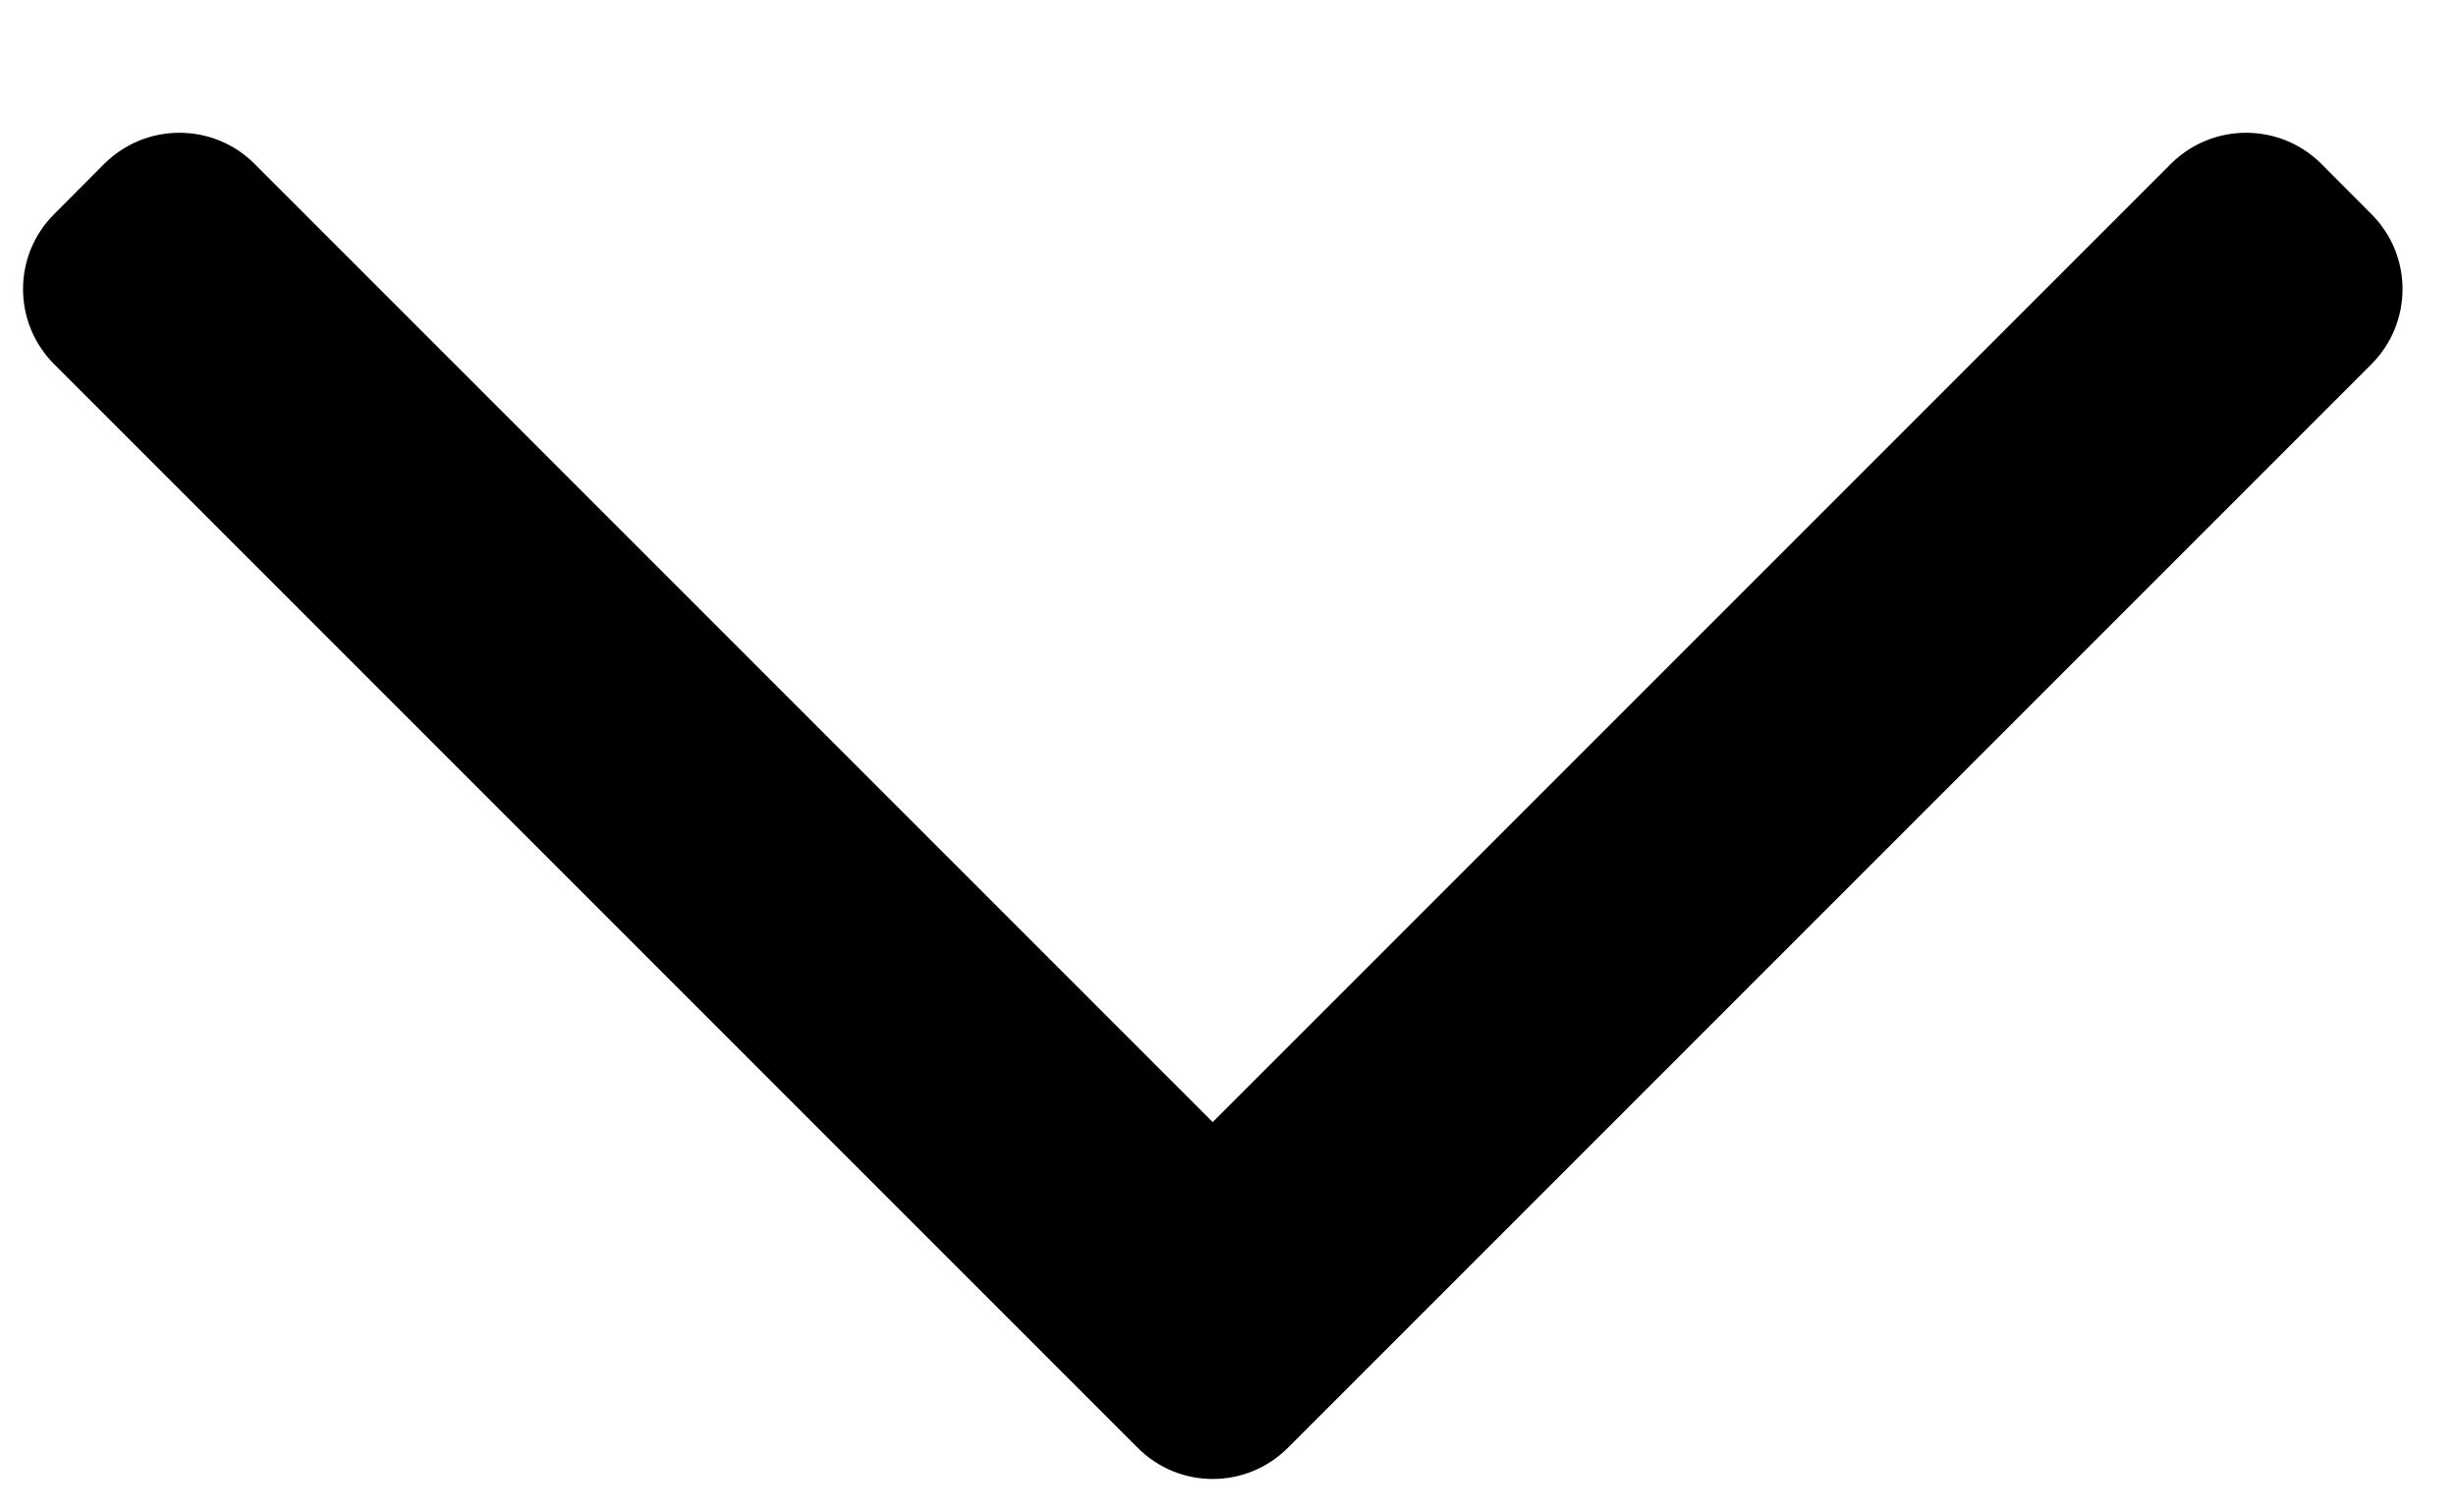
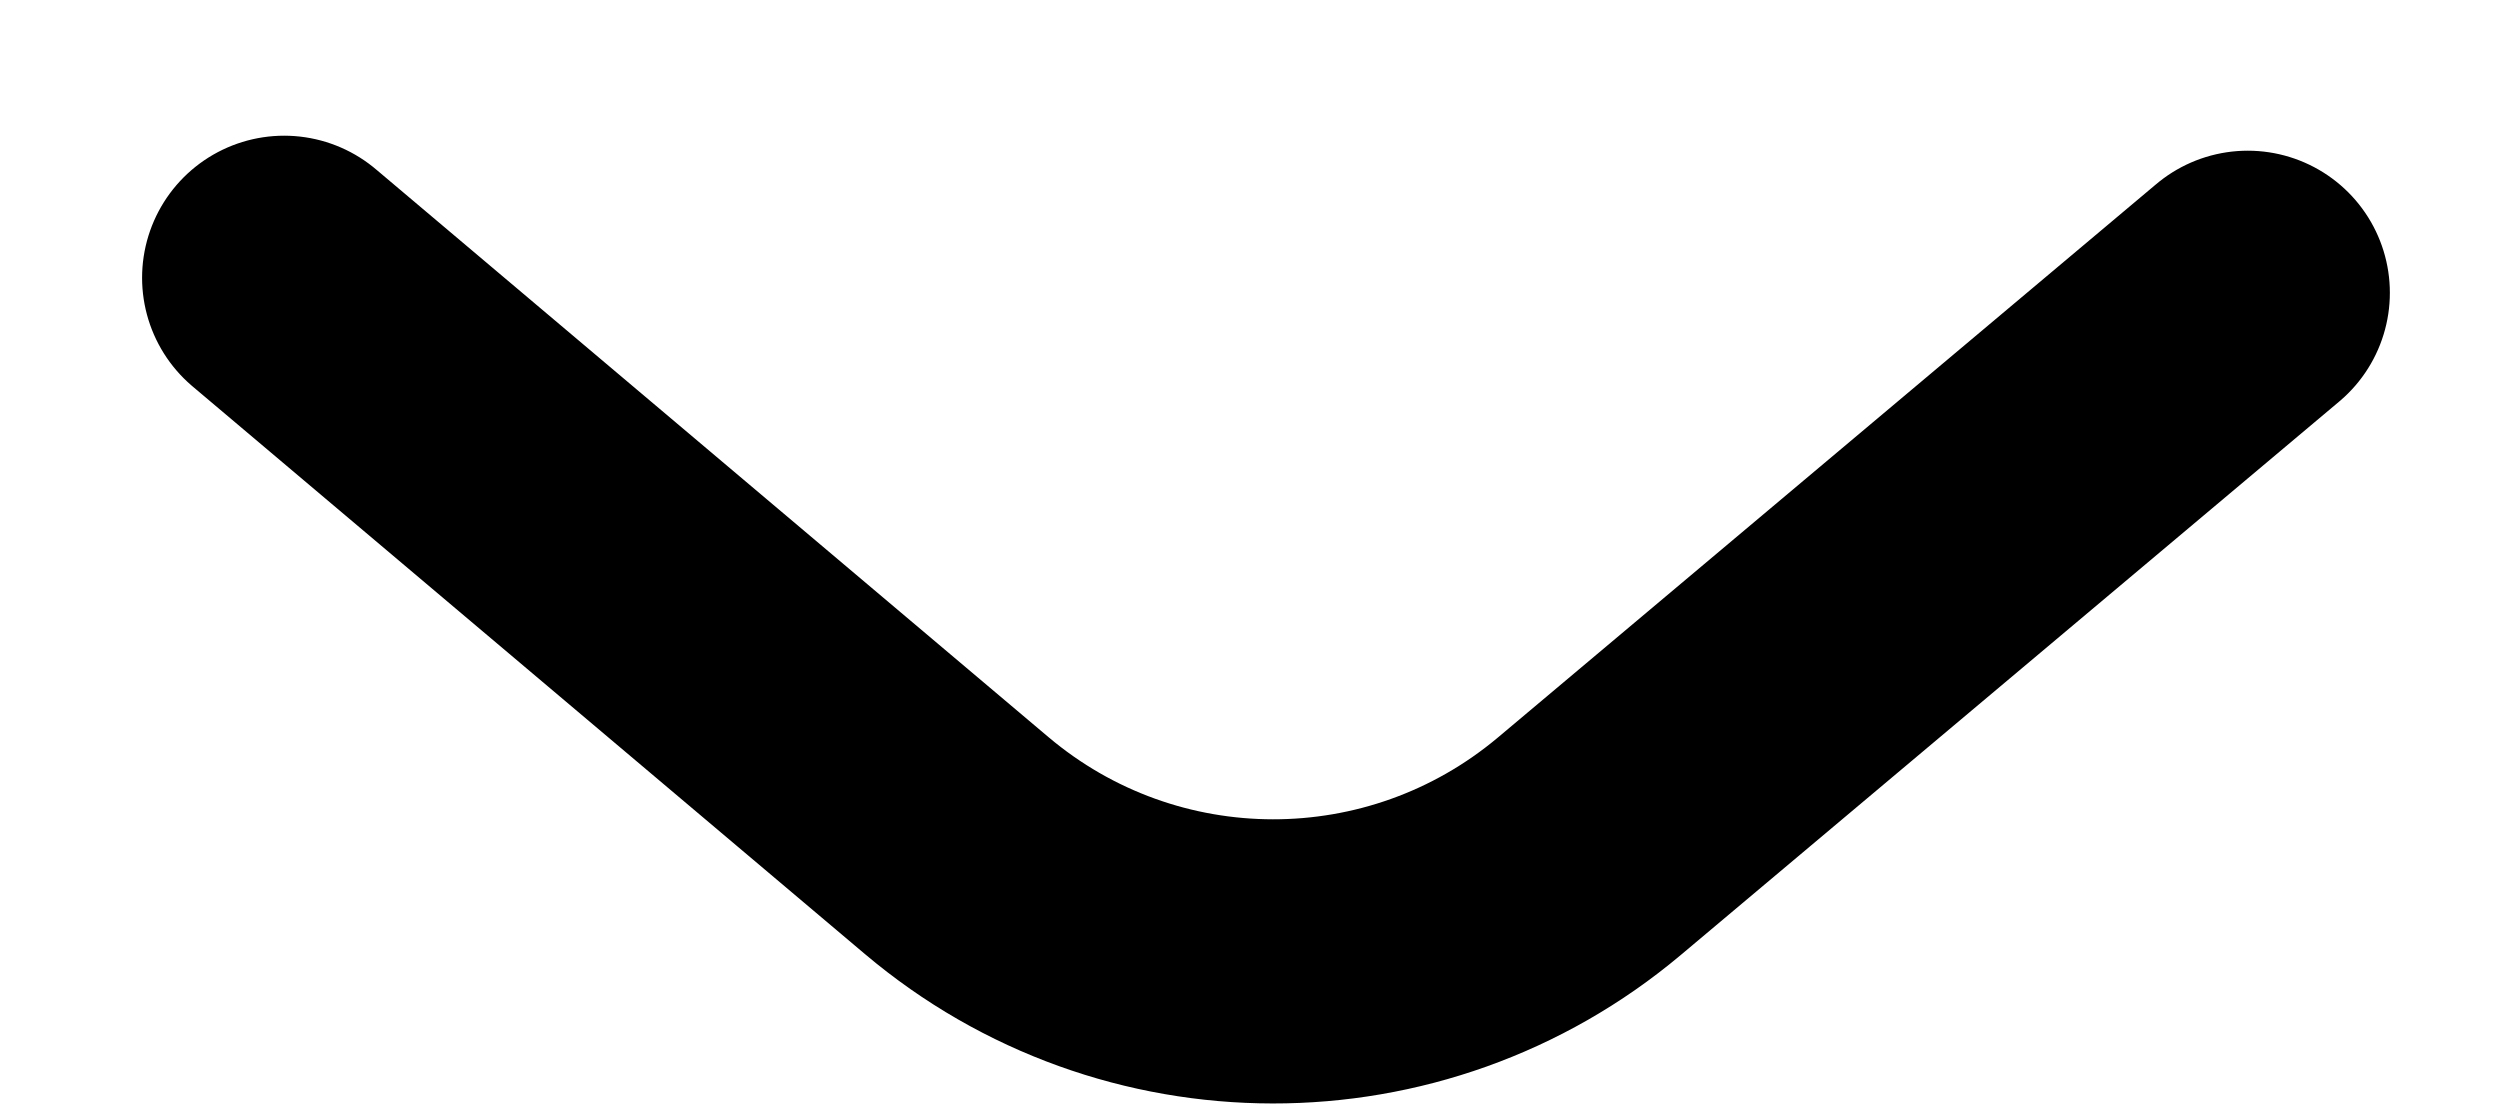
- <svg xmlns="http://www.w3.org/2000/svg" width="13" height="8" viewBox="0 0 13 8" fill="none">
-   <path fill-rule="evenodd" clip-rule="evenodd" d="M6.817 7.663C6.597 7.883 6.241 7.883 6.022 7.663L0.287 1.928C0.067 1.708 0.067 1.352 0.287 1.133L0.552 0.867C0.772 0.648 1.128 0.648 1.347 0.867L6.419 5.939L11.491 0.867C11.711 0.648 12.067 0.648 12.287 0.867L12.552 1.133C12.772 1.352 12.772 1.708 12.552 1.928L6.817 7.663Z" fill="black" />
+ <svg xmlns="http://www.w3.org/2000/svg" width="9" height="4" viewBox="0 0 9 4" fill="none">
+   <path d="M1.023 1L3.444 3.044C4.101 3.599 5.062 3.6 5.721 3.047L8.092 1.054" stroke="black" stroke-width="1.023" stroke-linecap="round" />
</svg>
